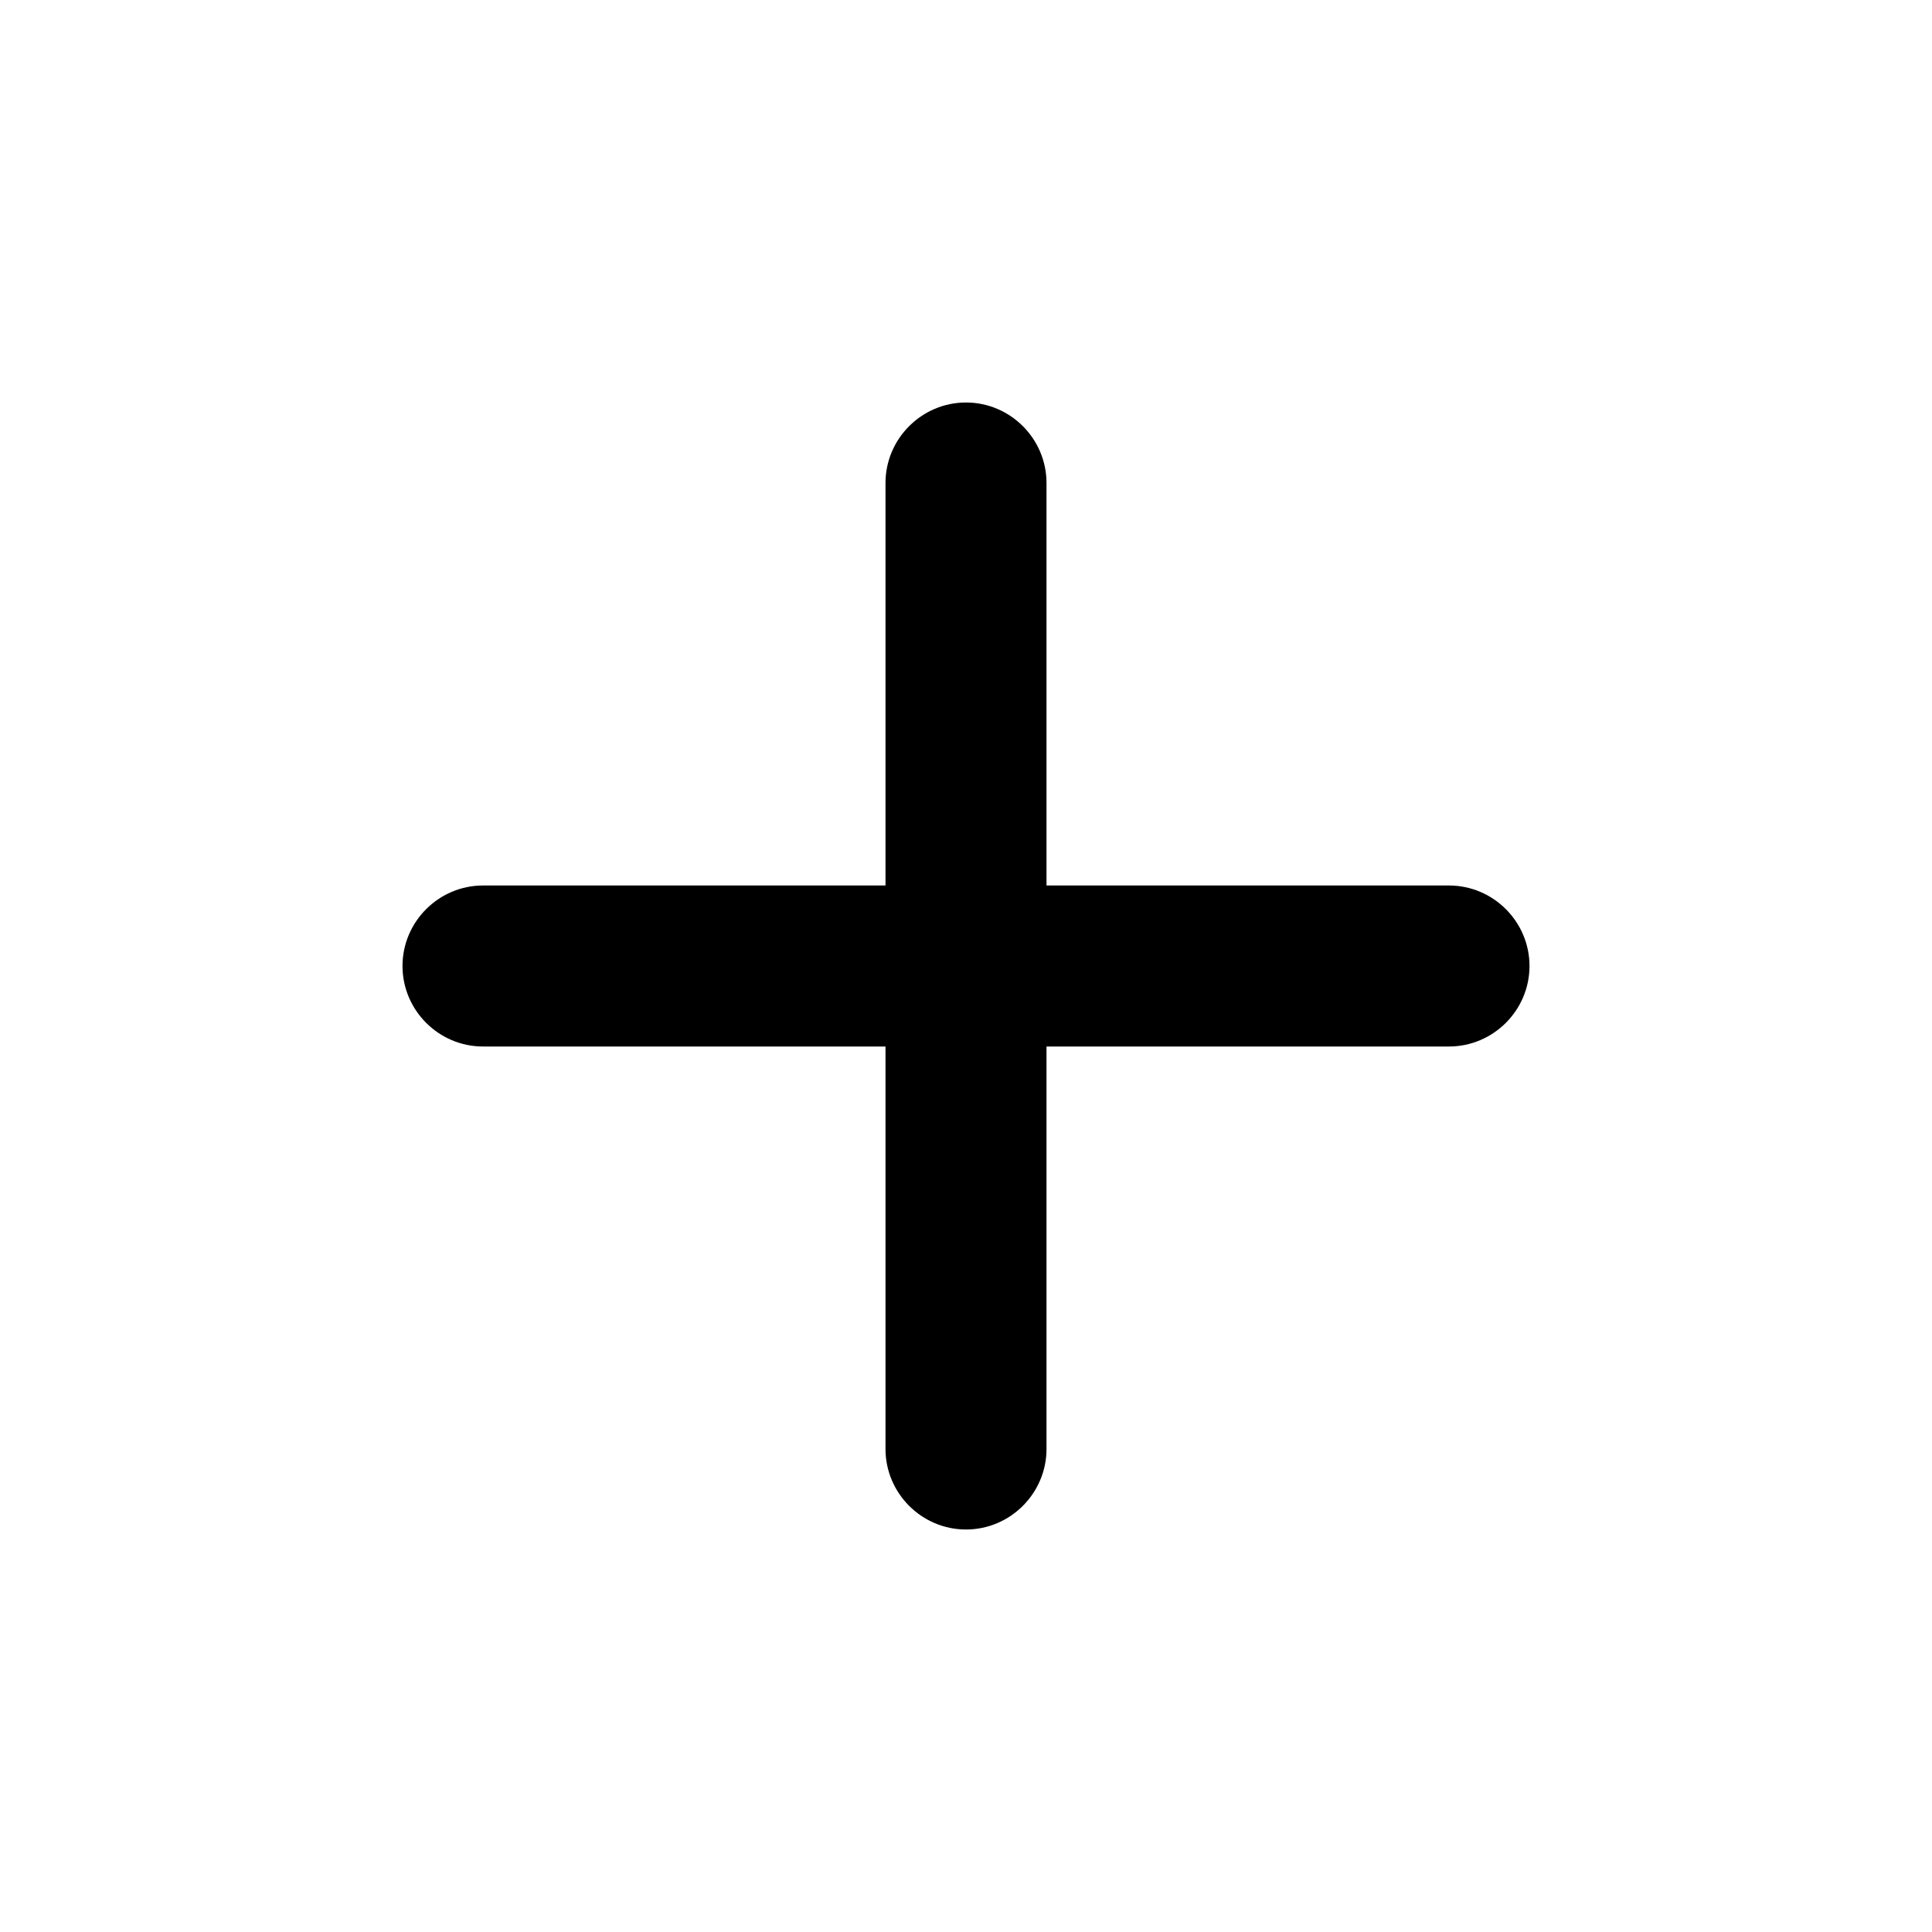
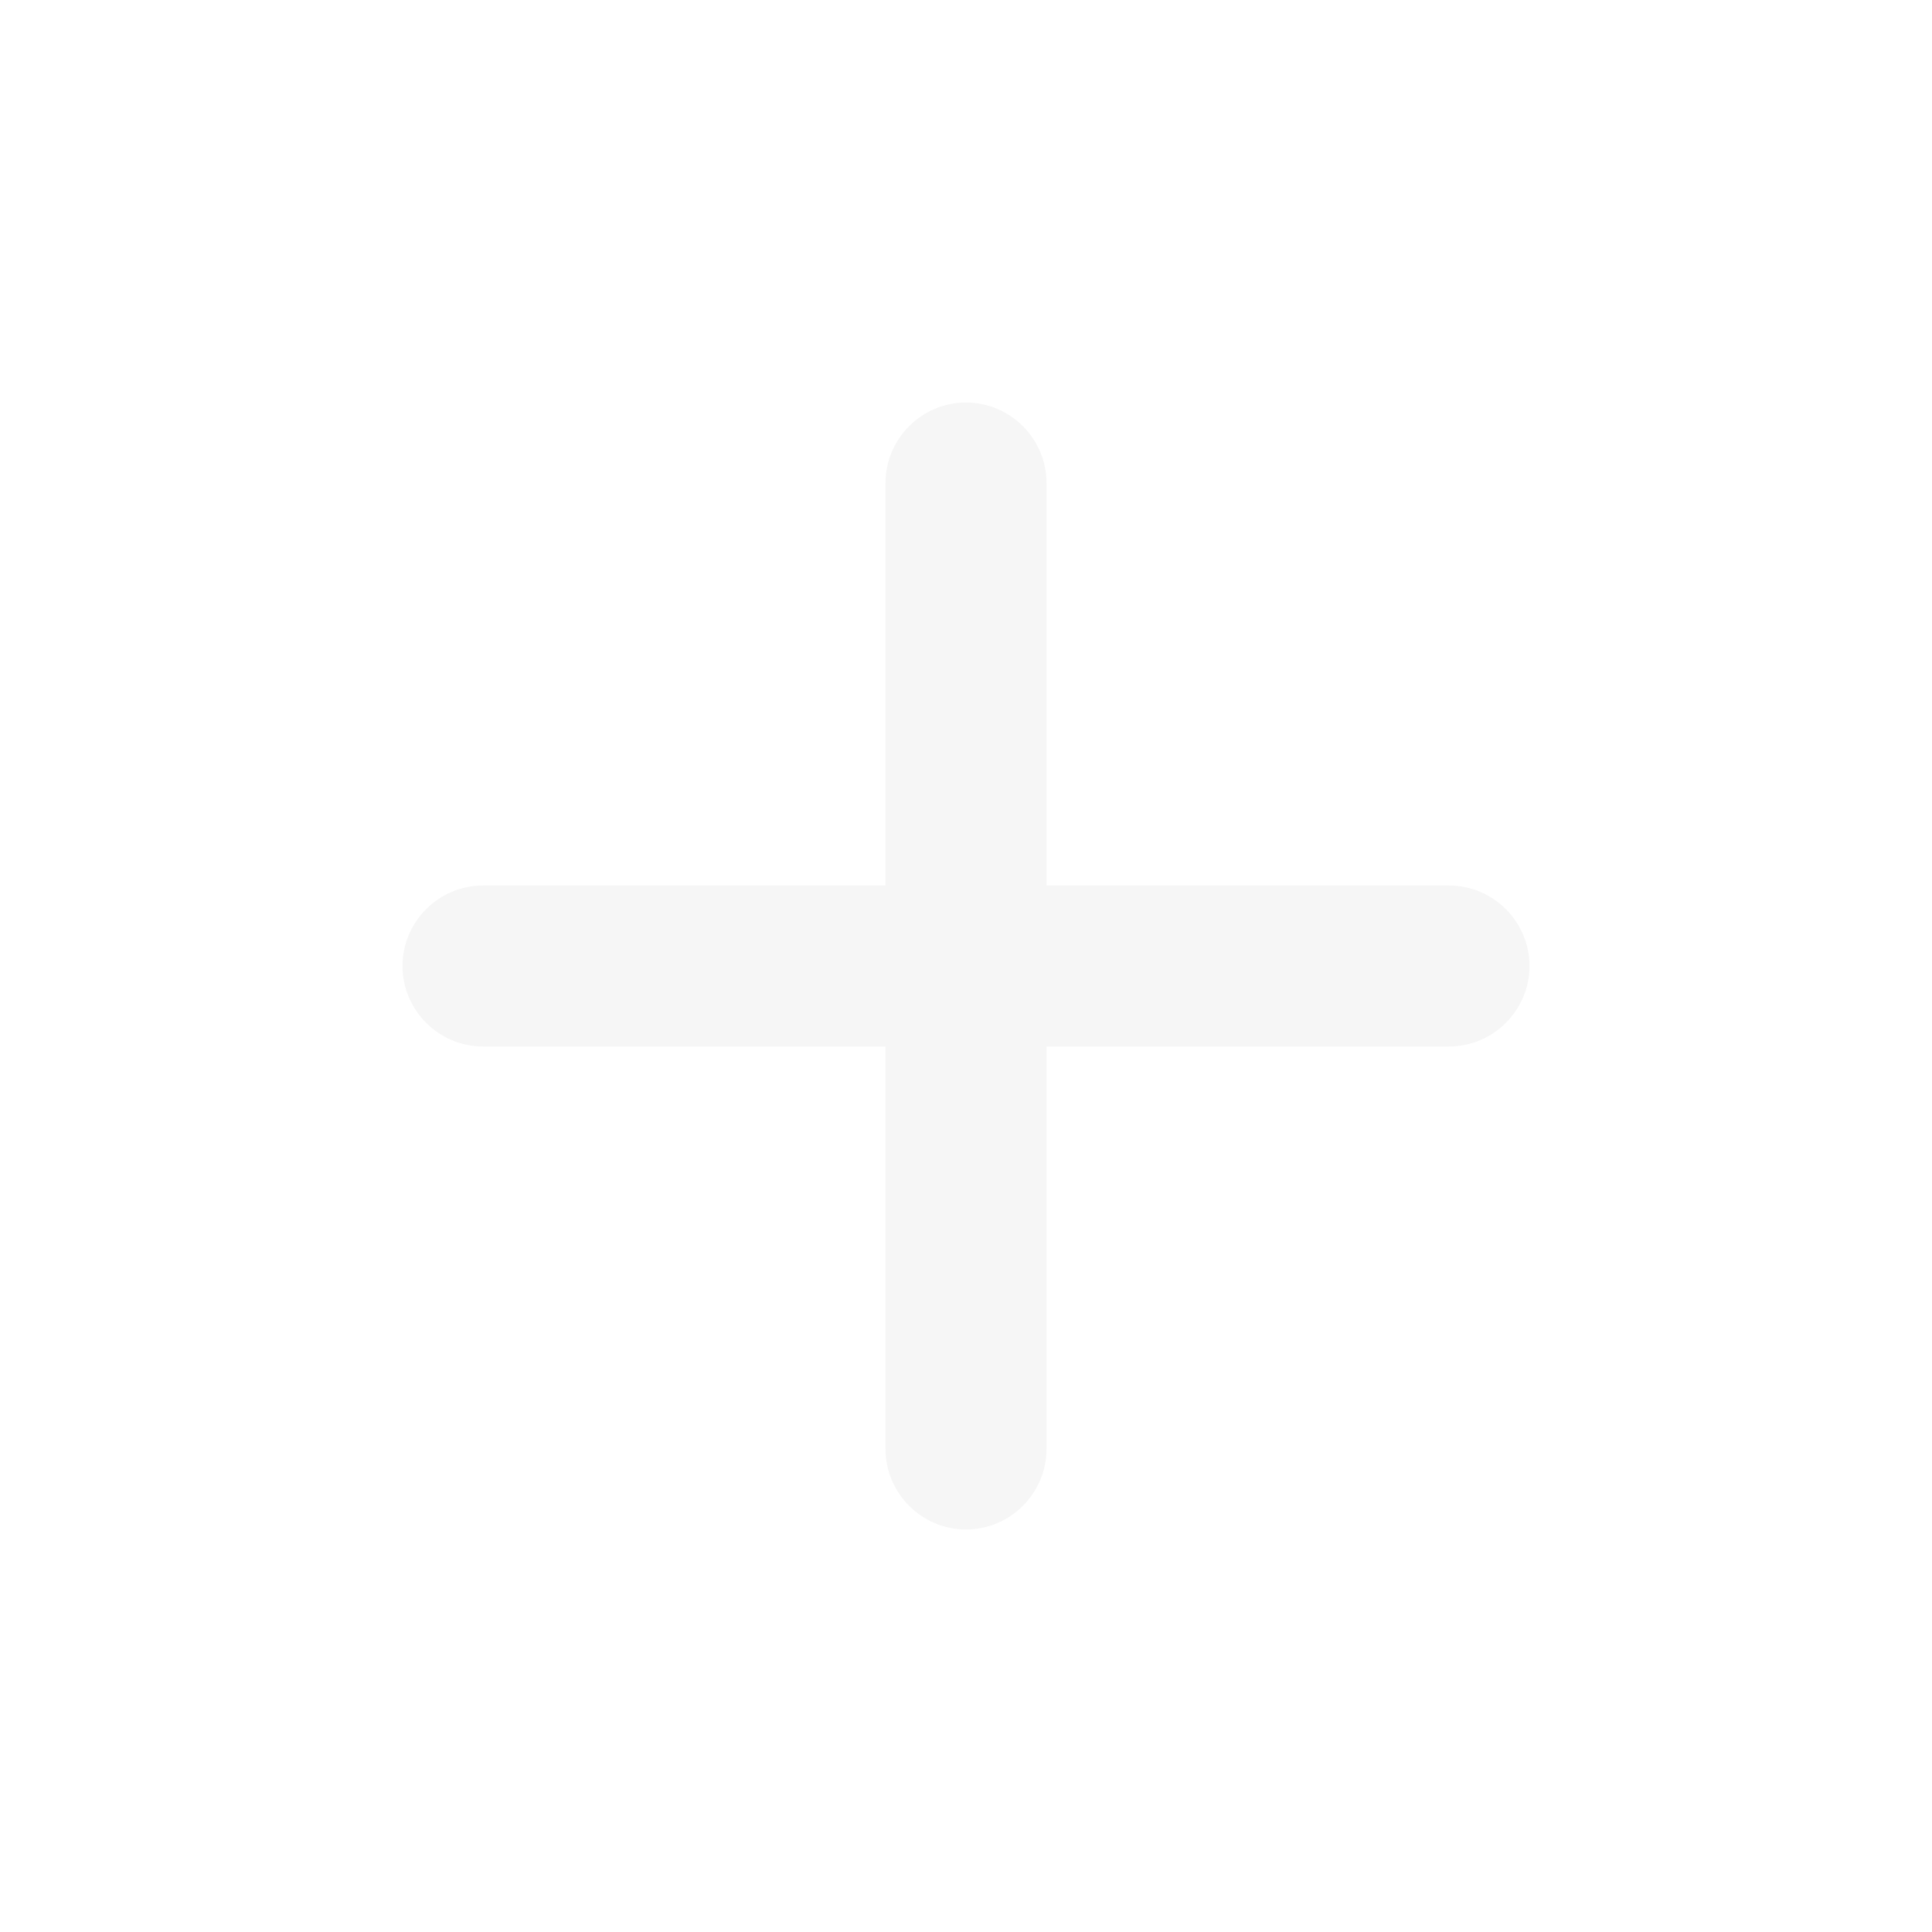
<svg xmlns="http://www.w3.org/2000/svg" height="24" viewBox="0 0 24 24" width="24">
  <path d="M0 0h24v24H0V0z" fill="none" />
-   <path d="M18 13h-5v5c0 .55-.45 1-1 1s-1-.45-1-1v-5H6c-.55 0-1-.45-1-1s.45-1 1-1h5V6c0-.55.45-1 1-1s1 .45 1 1v5h5c.55 0 1 .45 1 1s-.45 1-1 1z" />
+   <path fill="#f6f6f6" d="M18 13h-5v5c0 .55-.45 1-1 1s-1-.45-1-1v-5H6c-.55 0-1-.45-1-1s.45-1 1-1h5V6c0-.55.45-1 1-1s1 .45 1 1v5h5c.55 0 1 .45 1 1s-.45 1-1 1z" />
</svg>
